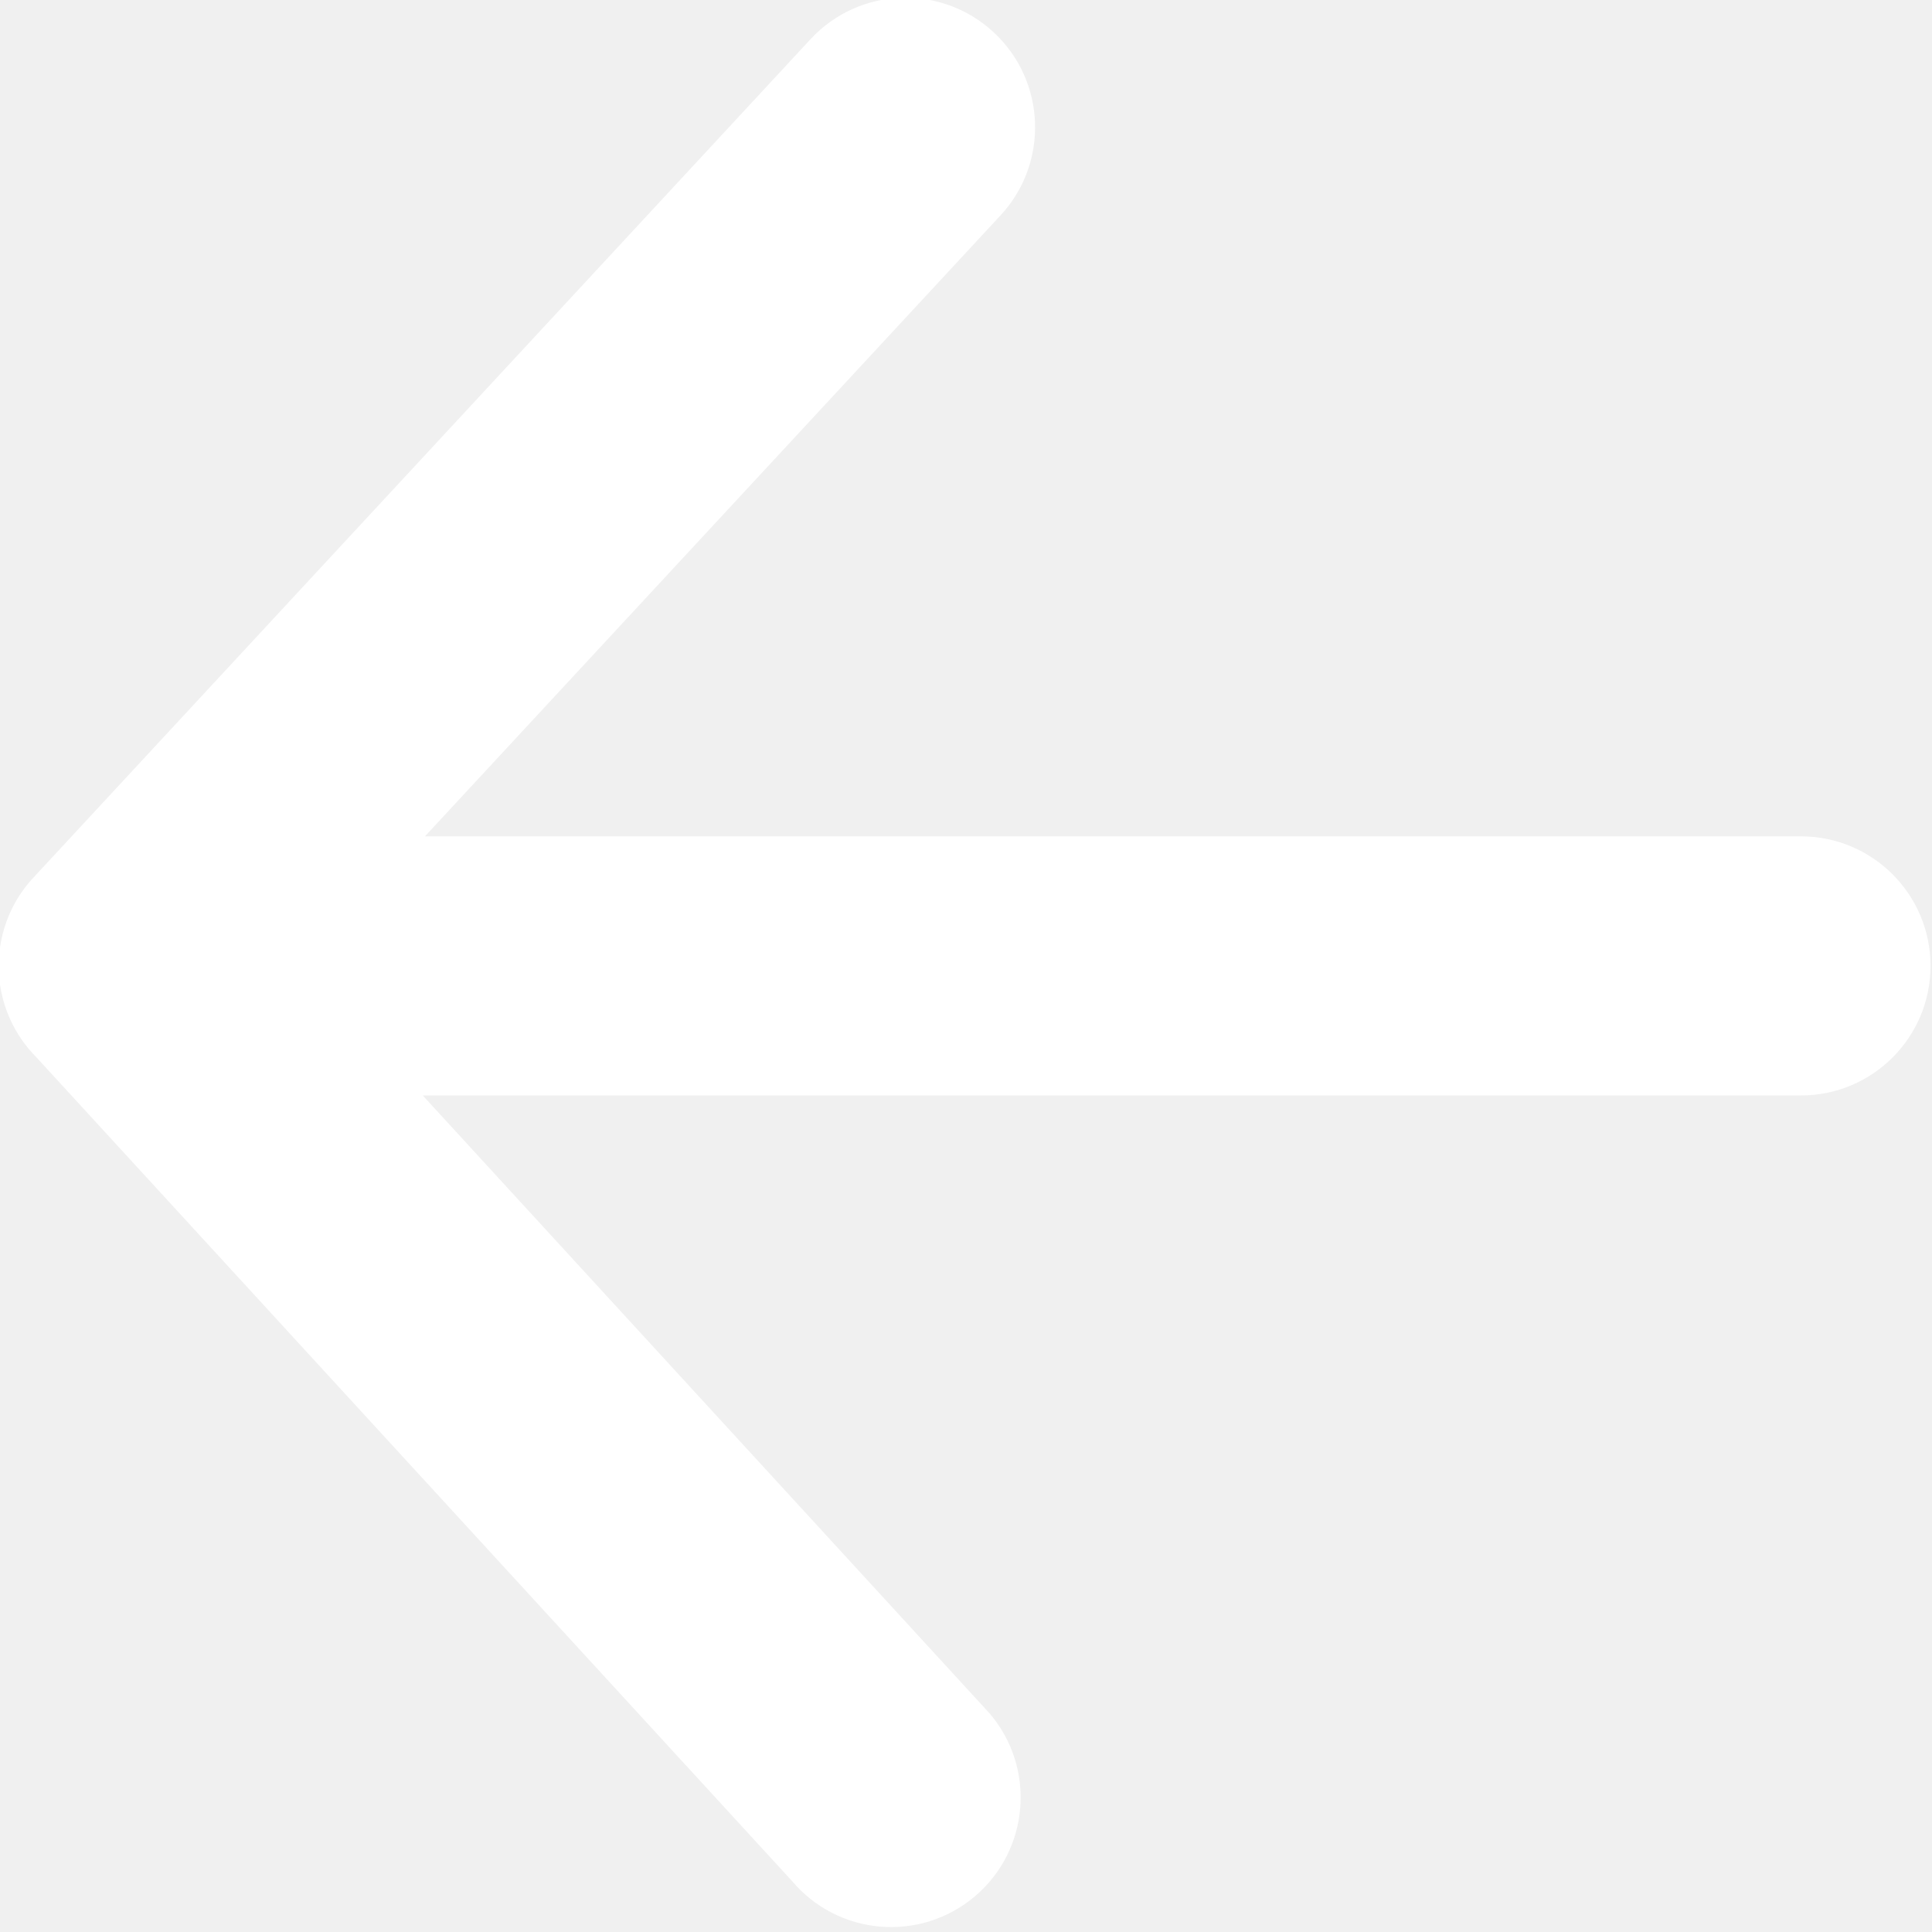
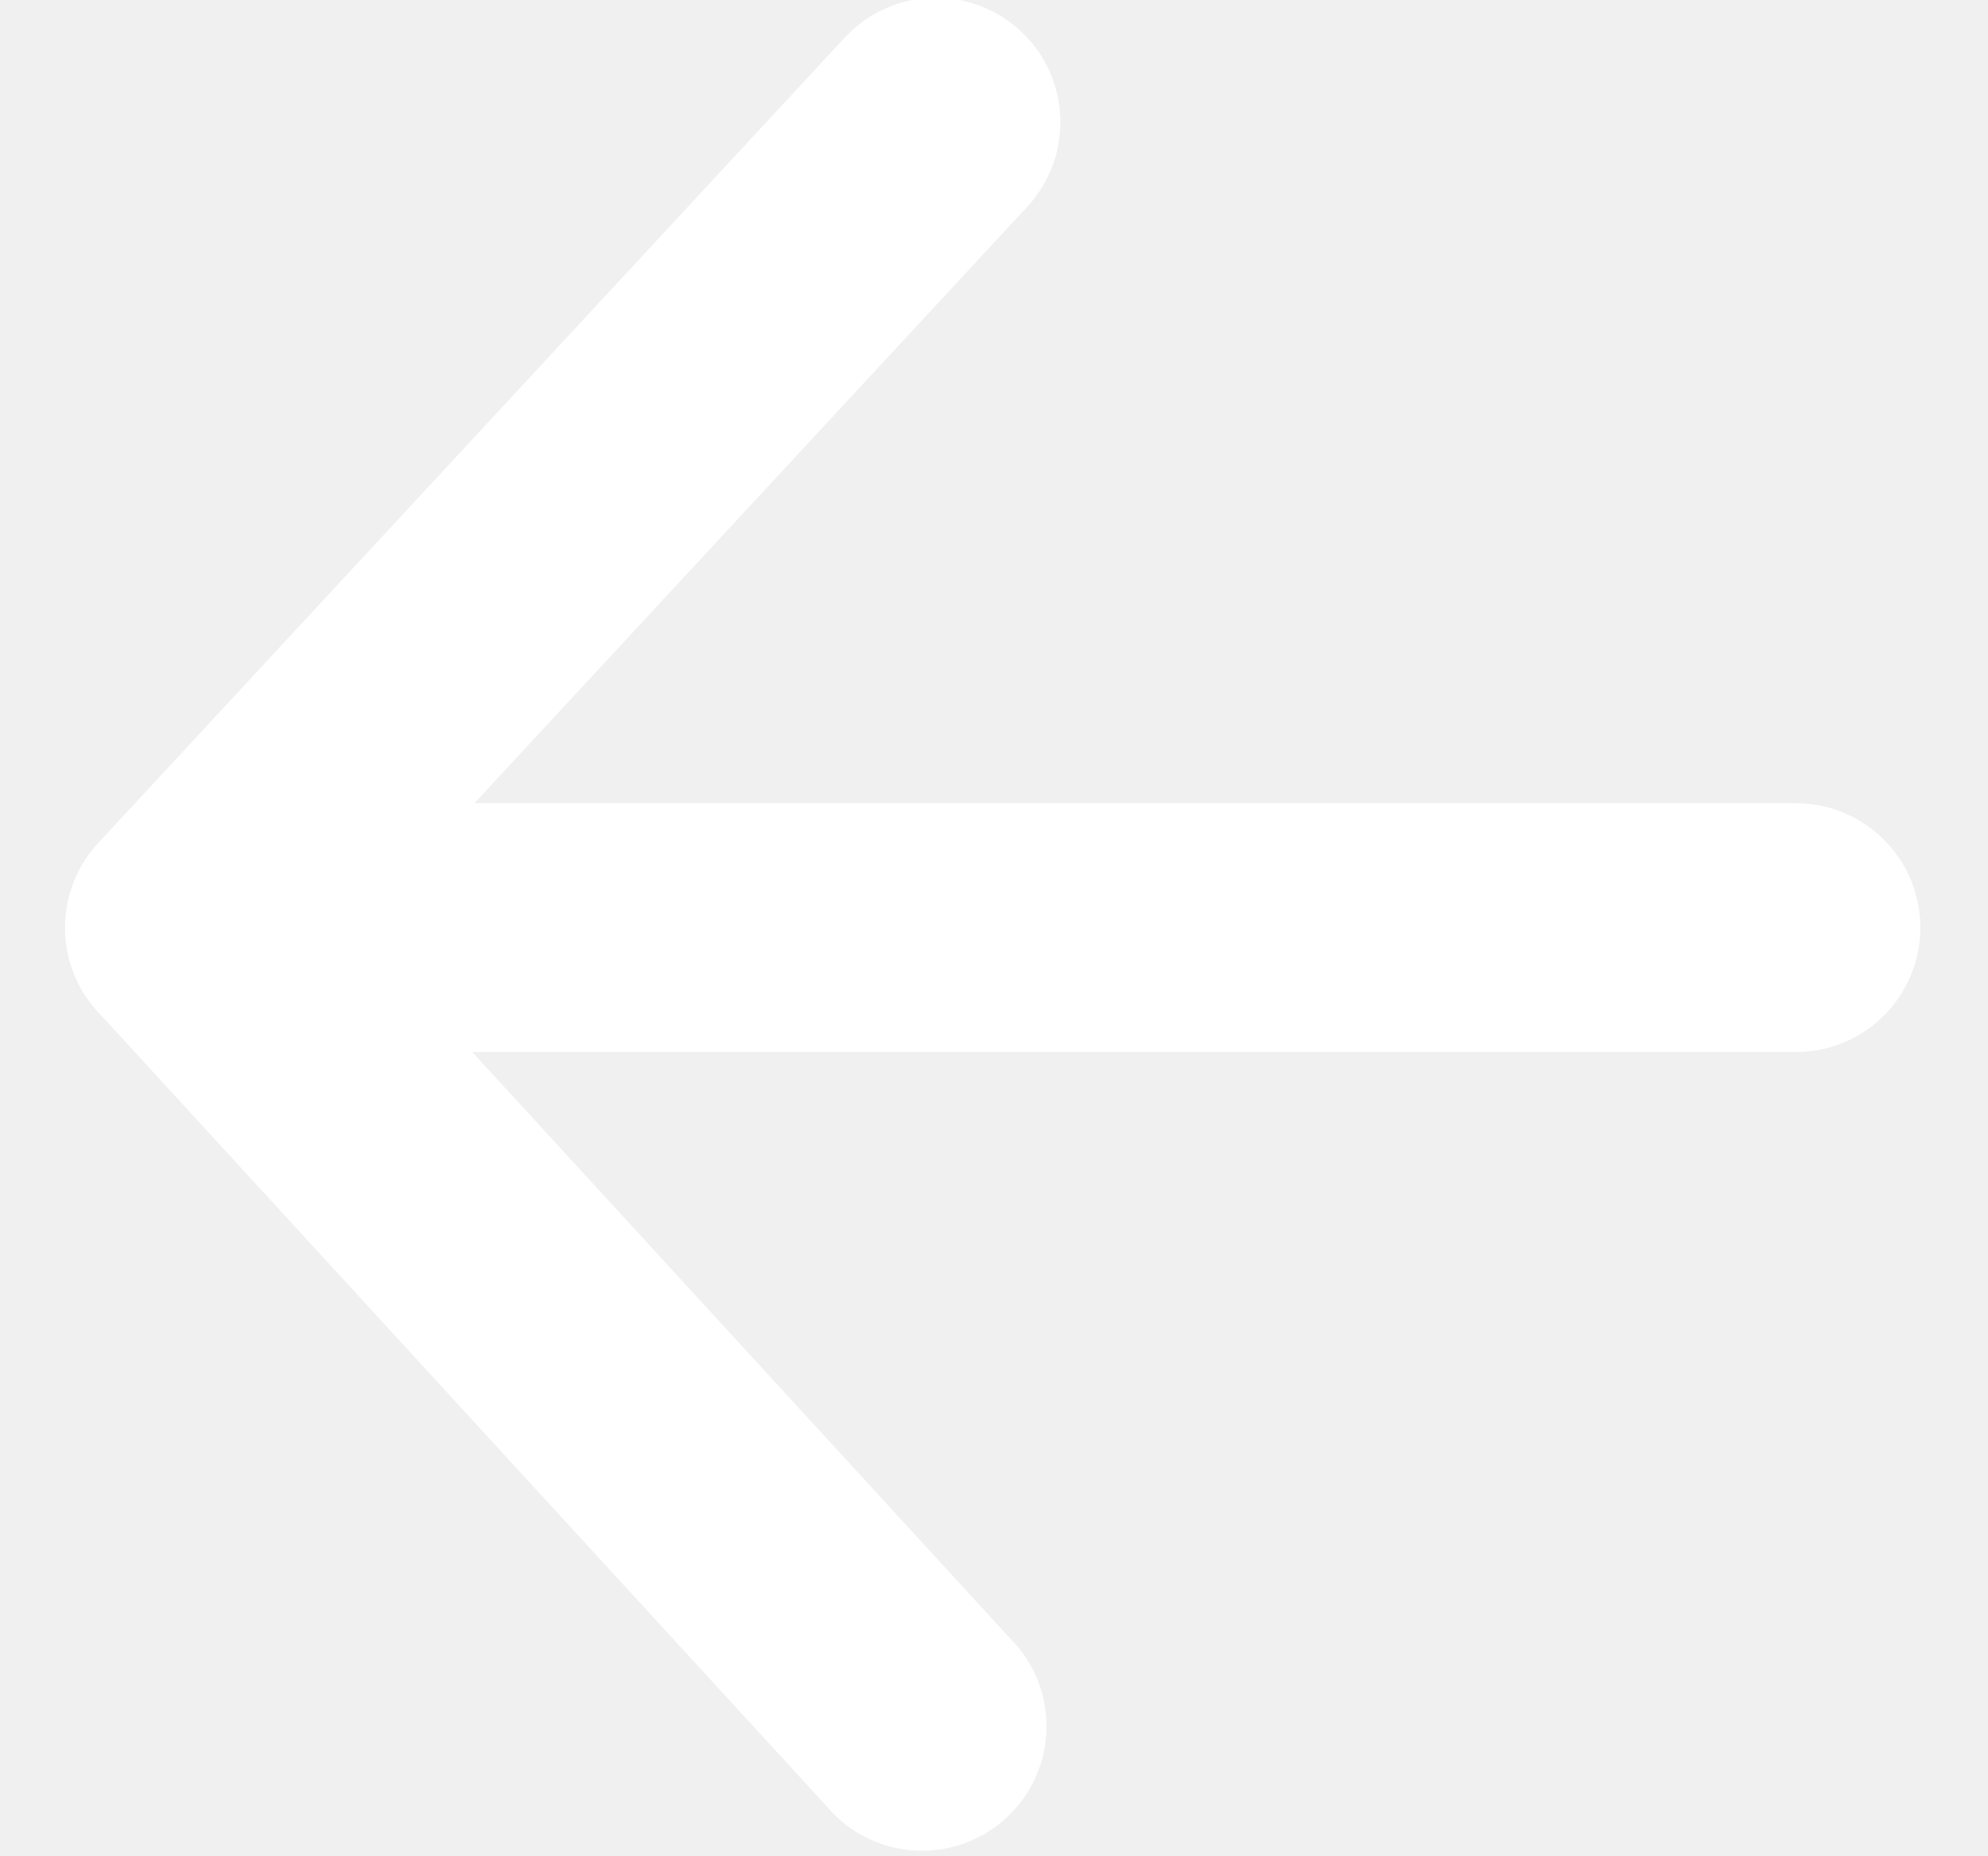
- <svg xmlns="http://www.w3.org/2000/svg" fill="#ffffff" width="30px" height="30px" viewBox="0 0 1024 1024" stroke="#ffffff">
+ <svg xmlns="http://www.w3.org/2000/svg" fill="#ffffff" width="30px" height="28px" viewBox="0 0 1024 1024" stroke="#ffffff">
  <g id="SVGRepo_bgCarrier" stroke-width="0" />
  <g id="SVGRepo_tracerCarrier" stroke-linecap="round" stroke-linejoin="round" />
  <g id="SVGRepo_iconCarrier">
    <path d="M222.927 580.115l301.354 328.512c24.354 28.708 20.825 71.724-7.883 96.078s-71.724 20.825-96.078-7.883L19.576 559.963a67.846 67.846 0 01-13.784-20.022 68.03 68.03 0 01-5.977-29.488l.001-.063a68.343 68.343 0 017.265-29.134 68.28 68.28 0 011.384-2.6 67.59 67.59 0 0110.102-13.687L429.966 21.113c25.592-27.611 68.721-29.247 96.331-3.656s29.247 68.721 3.656 96.331L224.088 443.784h730.46c37.647 0 68.166 30.519 68.166 68.166s-30.519 68.166-68.166 68.166H222.927z" />
  </g>
</svg>
